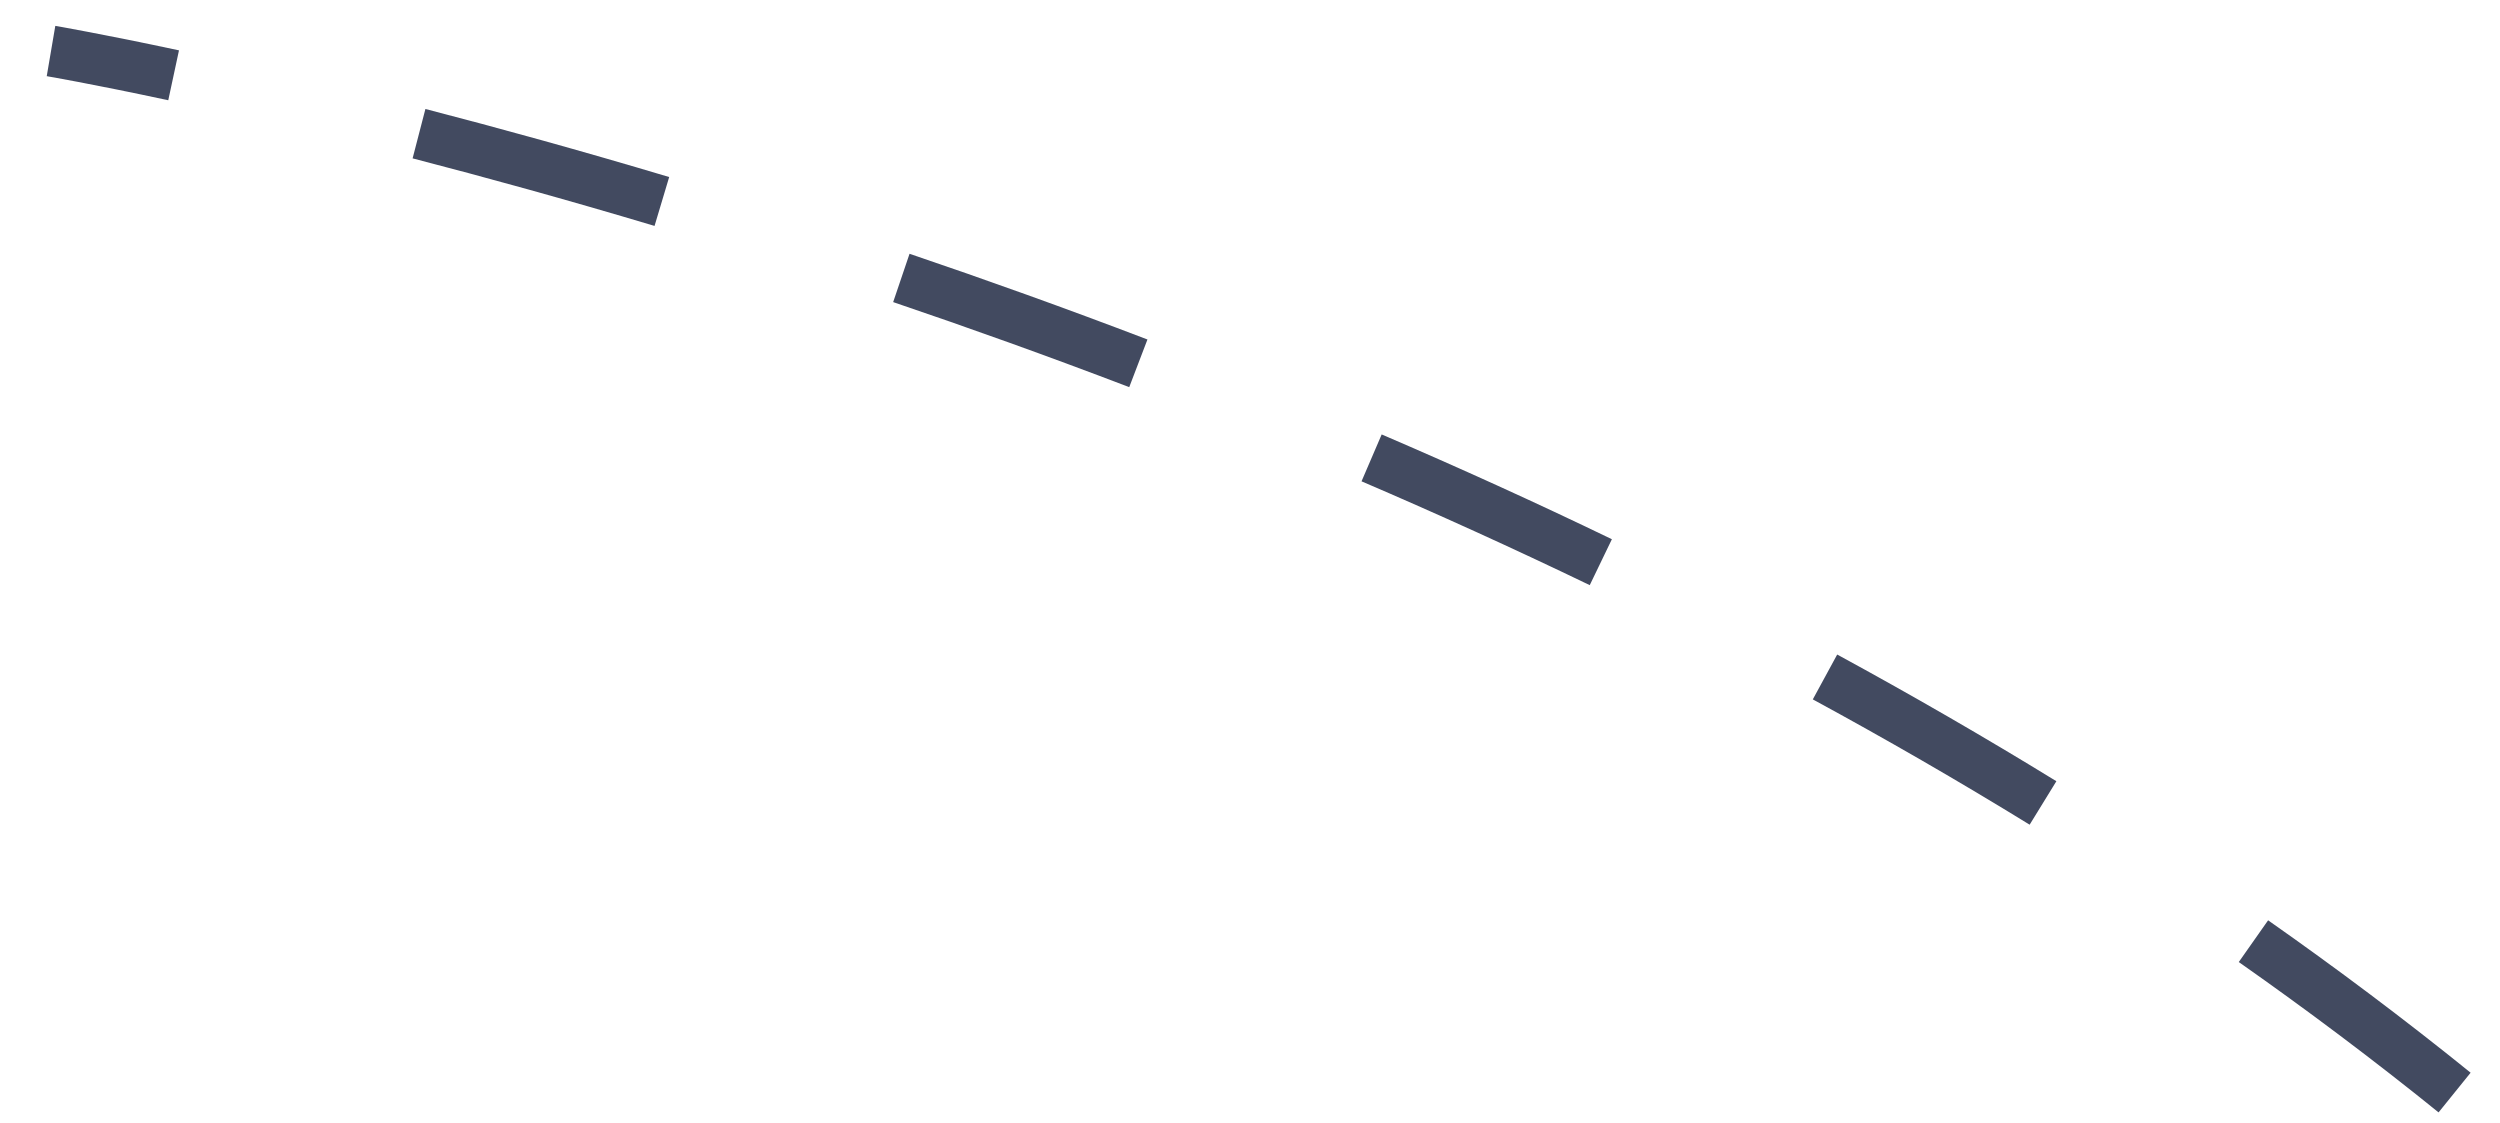
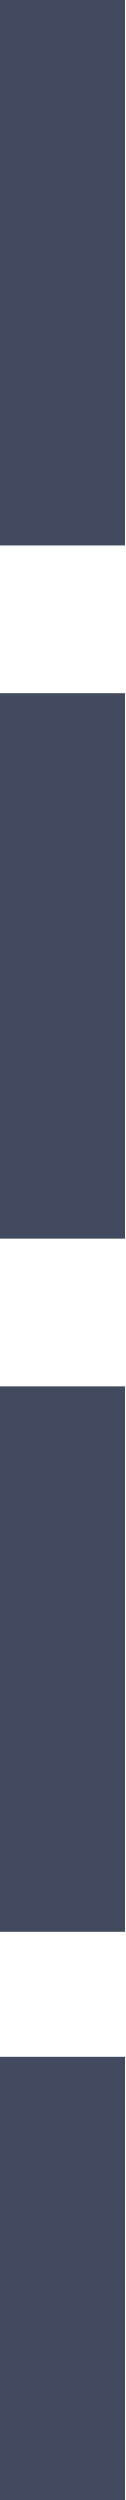
- <svg xmlns="http://www.w3.org/2000/svg" width="49" height="22" viewBox="0 0 49 22" fill="none">
-   <path d="M1 1C0.916 1.493 0.916 1.493 0.916 1.493C0.916 1.493 0.916 1.493 0.916 1.493C0.916 1.493 0.916 1.493 0.916 1.493C0.917 1.493 0.917 1.493 0.917 1.493C0.917 1.493 0.918 1.493 0.918 1.493C0.92 1.494 0.922 1.494 0.925 1.494C0.932 1.496 0.941 1.497 0.954 1.5C0.98 1.504 1.019 1.511 1.071 1.52C1.175 1.539 1.329 1.567 1.532 1.606C1.937 1.683 2.534 1.801 3.298 1.965L3.508 0.987C2.736 0.822 2.132 0.702 1.719 0.624C1.513 0.584 1.355 0.555 1.248 0.536C1.194 0.526 1.154 0.519 1.126 0.514C1.112 0.512 1.102 0.51 1.095 0.509C1.091 0.508 1.089 0.508 1.087 0.508C1.086 0.507 1.085 0.507 1.084 0.507C1.084 0.507 1.084 0.507 1.084 0.507C1.084 0.507 1.084 0.507 1.084 0.507C1.084 0.507 1.084 0.507 1.084 0.507C1.084 0.507 1.084 0.507 1 1ZM8.087 3.104C9.511 3.473 11.104 3.912 12.829 4.428L13.116 3.47C11.378 2.95 9.773 2.508 8.338 2.136L8.087 3.104ZM17.506 5.921C18.995 6.426 20.544 6.981 22.133 7.588L22.49 6.654C20.888 6.042 19.328 5.483 17.827 4.974L17.506 5.921ZM26.686 9.434C28.162 10.067 29.657 10.745 31.159 11.469L31.593 10.569C30.078 9.837 28.569 9.154 27.081 8.515L26.686 9.434ZM35.531 13.708C36.956 14.482 38.377 15.3 39.781 16.164L40.305 15.312C38.884 14.439 37.449 13.612 36.009 12.829L35.531 13.708ZM43.88 18.856C45.215 19.793 46.523 20.774 47.796 21.803L48.424 21.025C47.133 19.981 45.806 18.986 44.455 18.038L43.88 18.856Z" fill="#424A60" />
+ <svg xmlns="http://www.w3.org/2000/svg" version="1.1" id="Calque_1" x="0px" y="0px" viewBox="0 0 1.1 22" style="enable-background:new 0 0 1.1 22;" xml:space="preserve">
+   <style type="text/css">
+ 	.st0{fill:#424A60;}
+ </style>
+   <path class="st0" d="M1.1,4.8H0V0h1.1V4.8z M1.1,10.9H0V6.1h1.1V10.9z M1.1,17H0v-4.8h1.1V17z M1.1,22.9H0v-4.8h1.1V22.9z" />
</svg>
